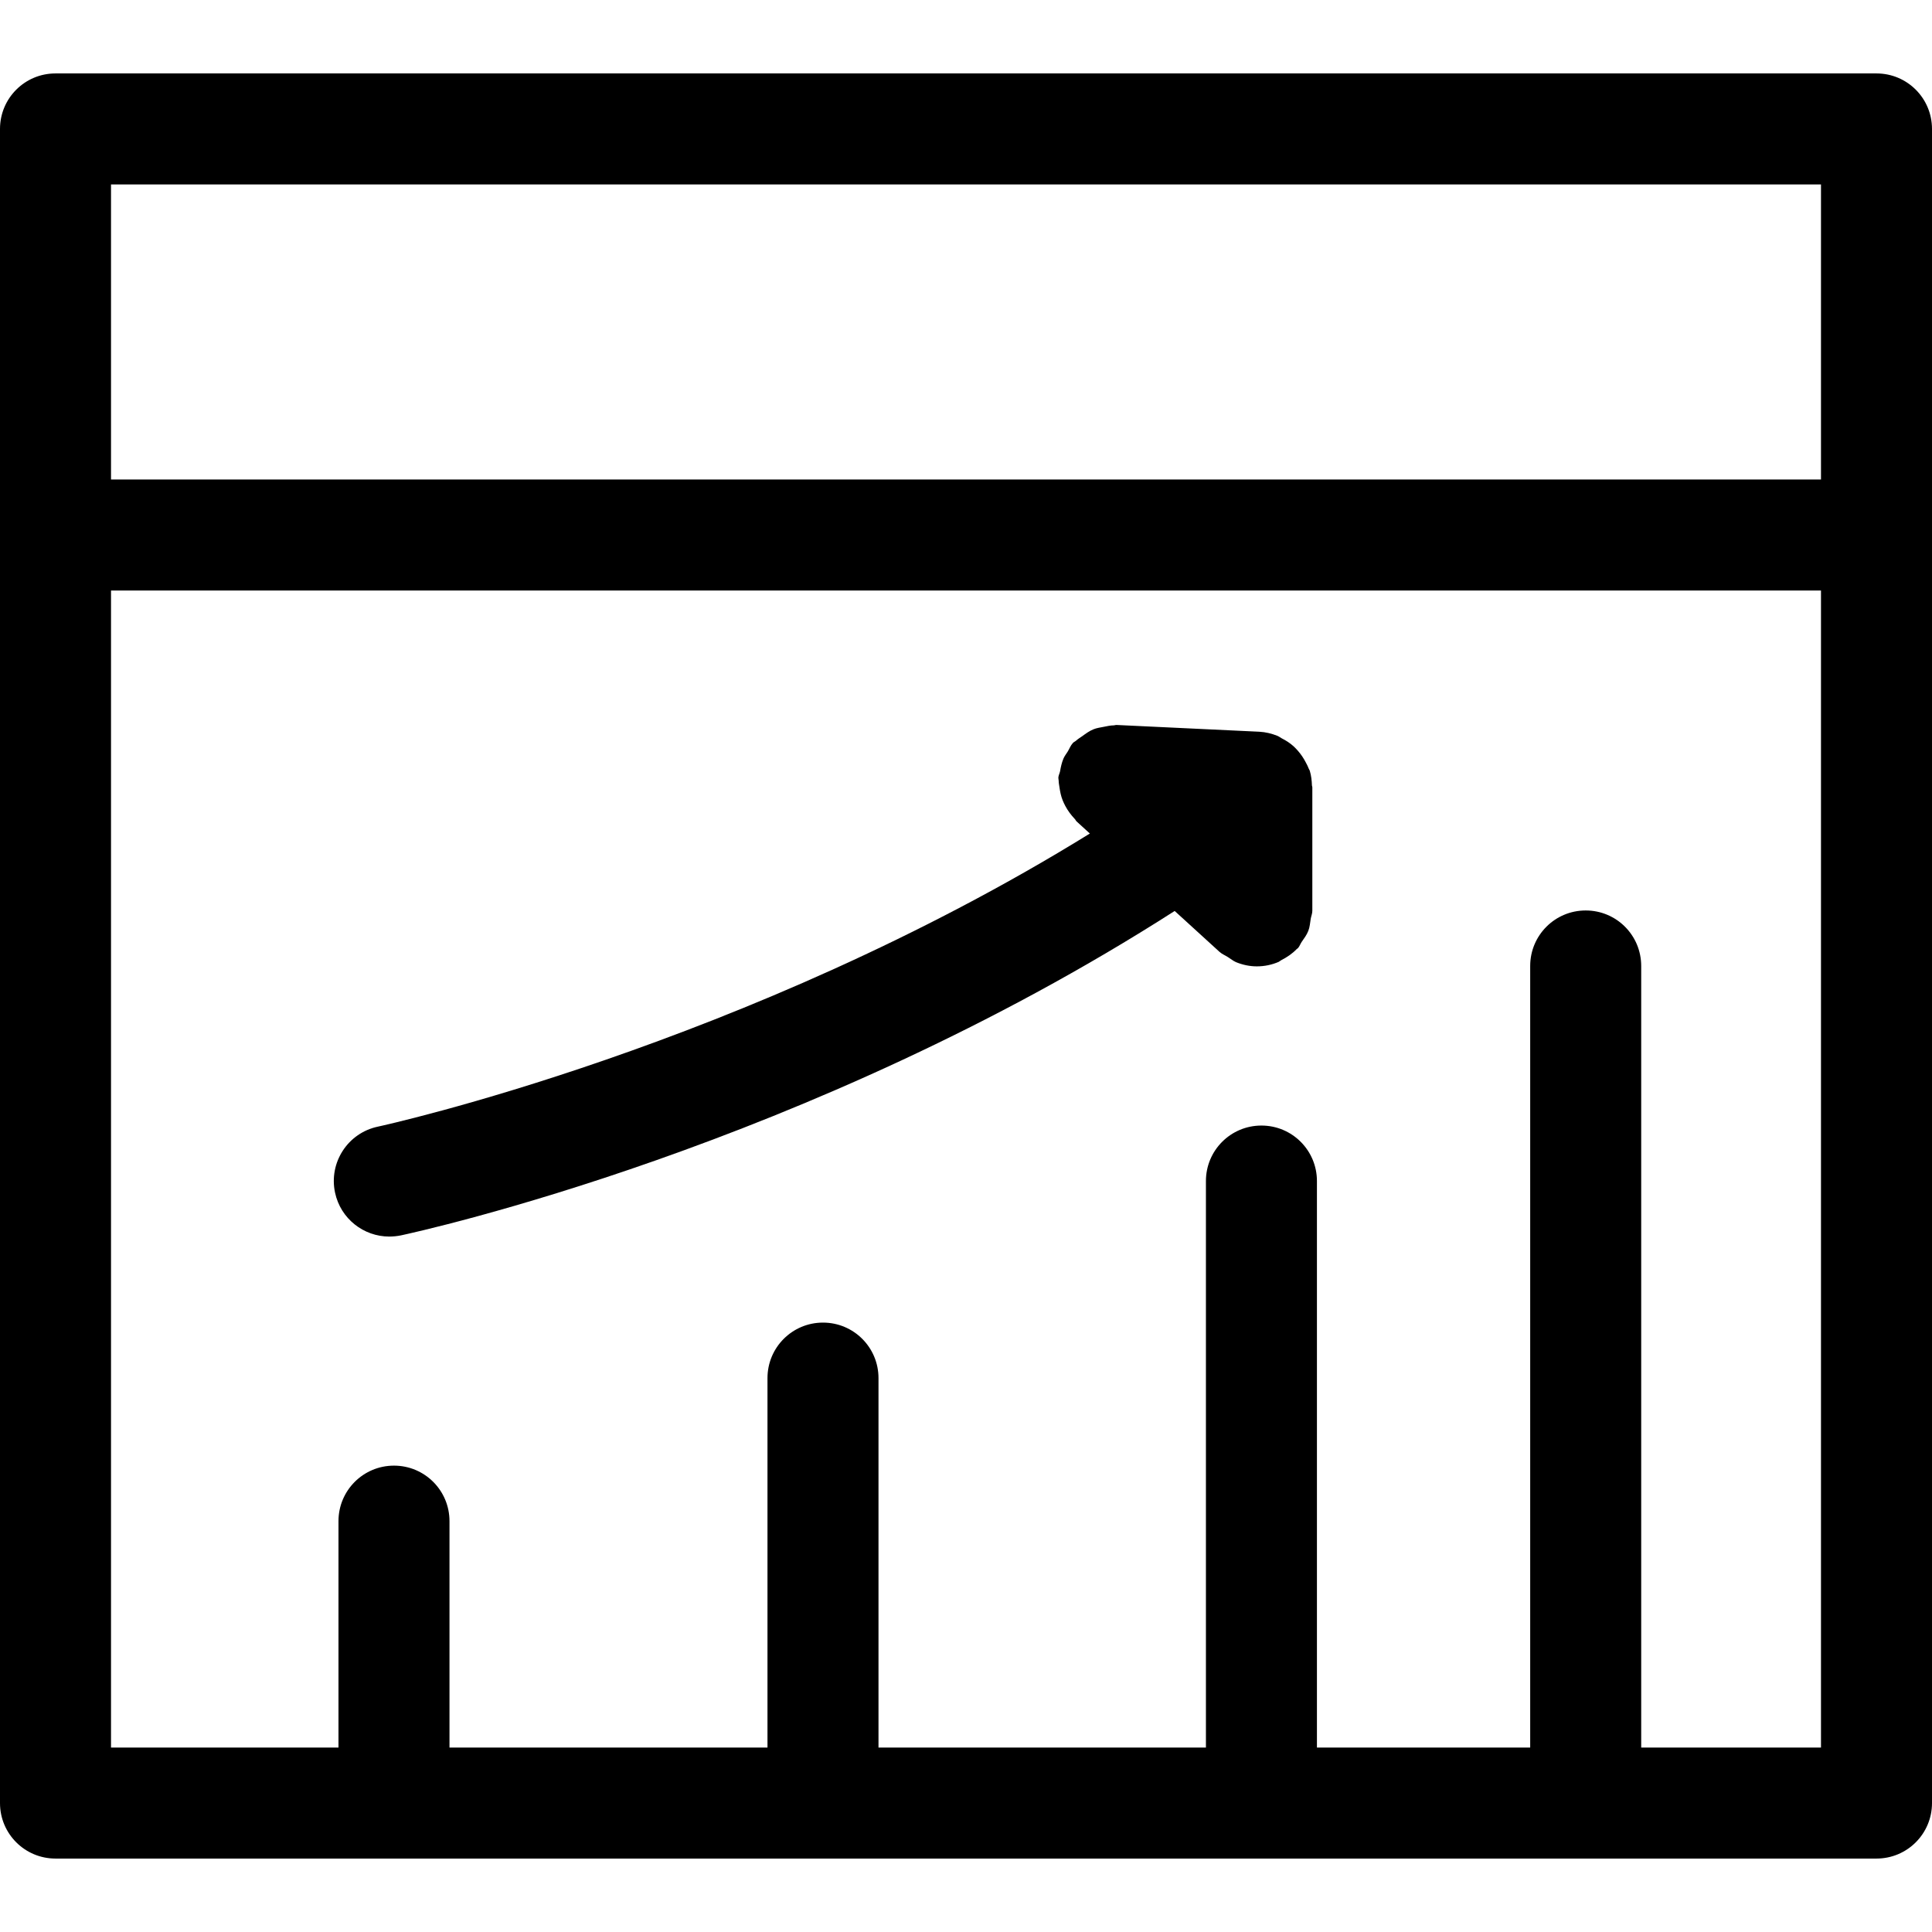
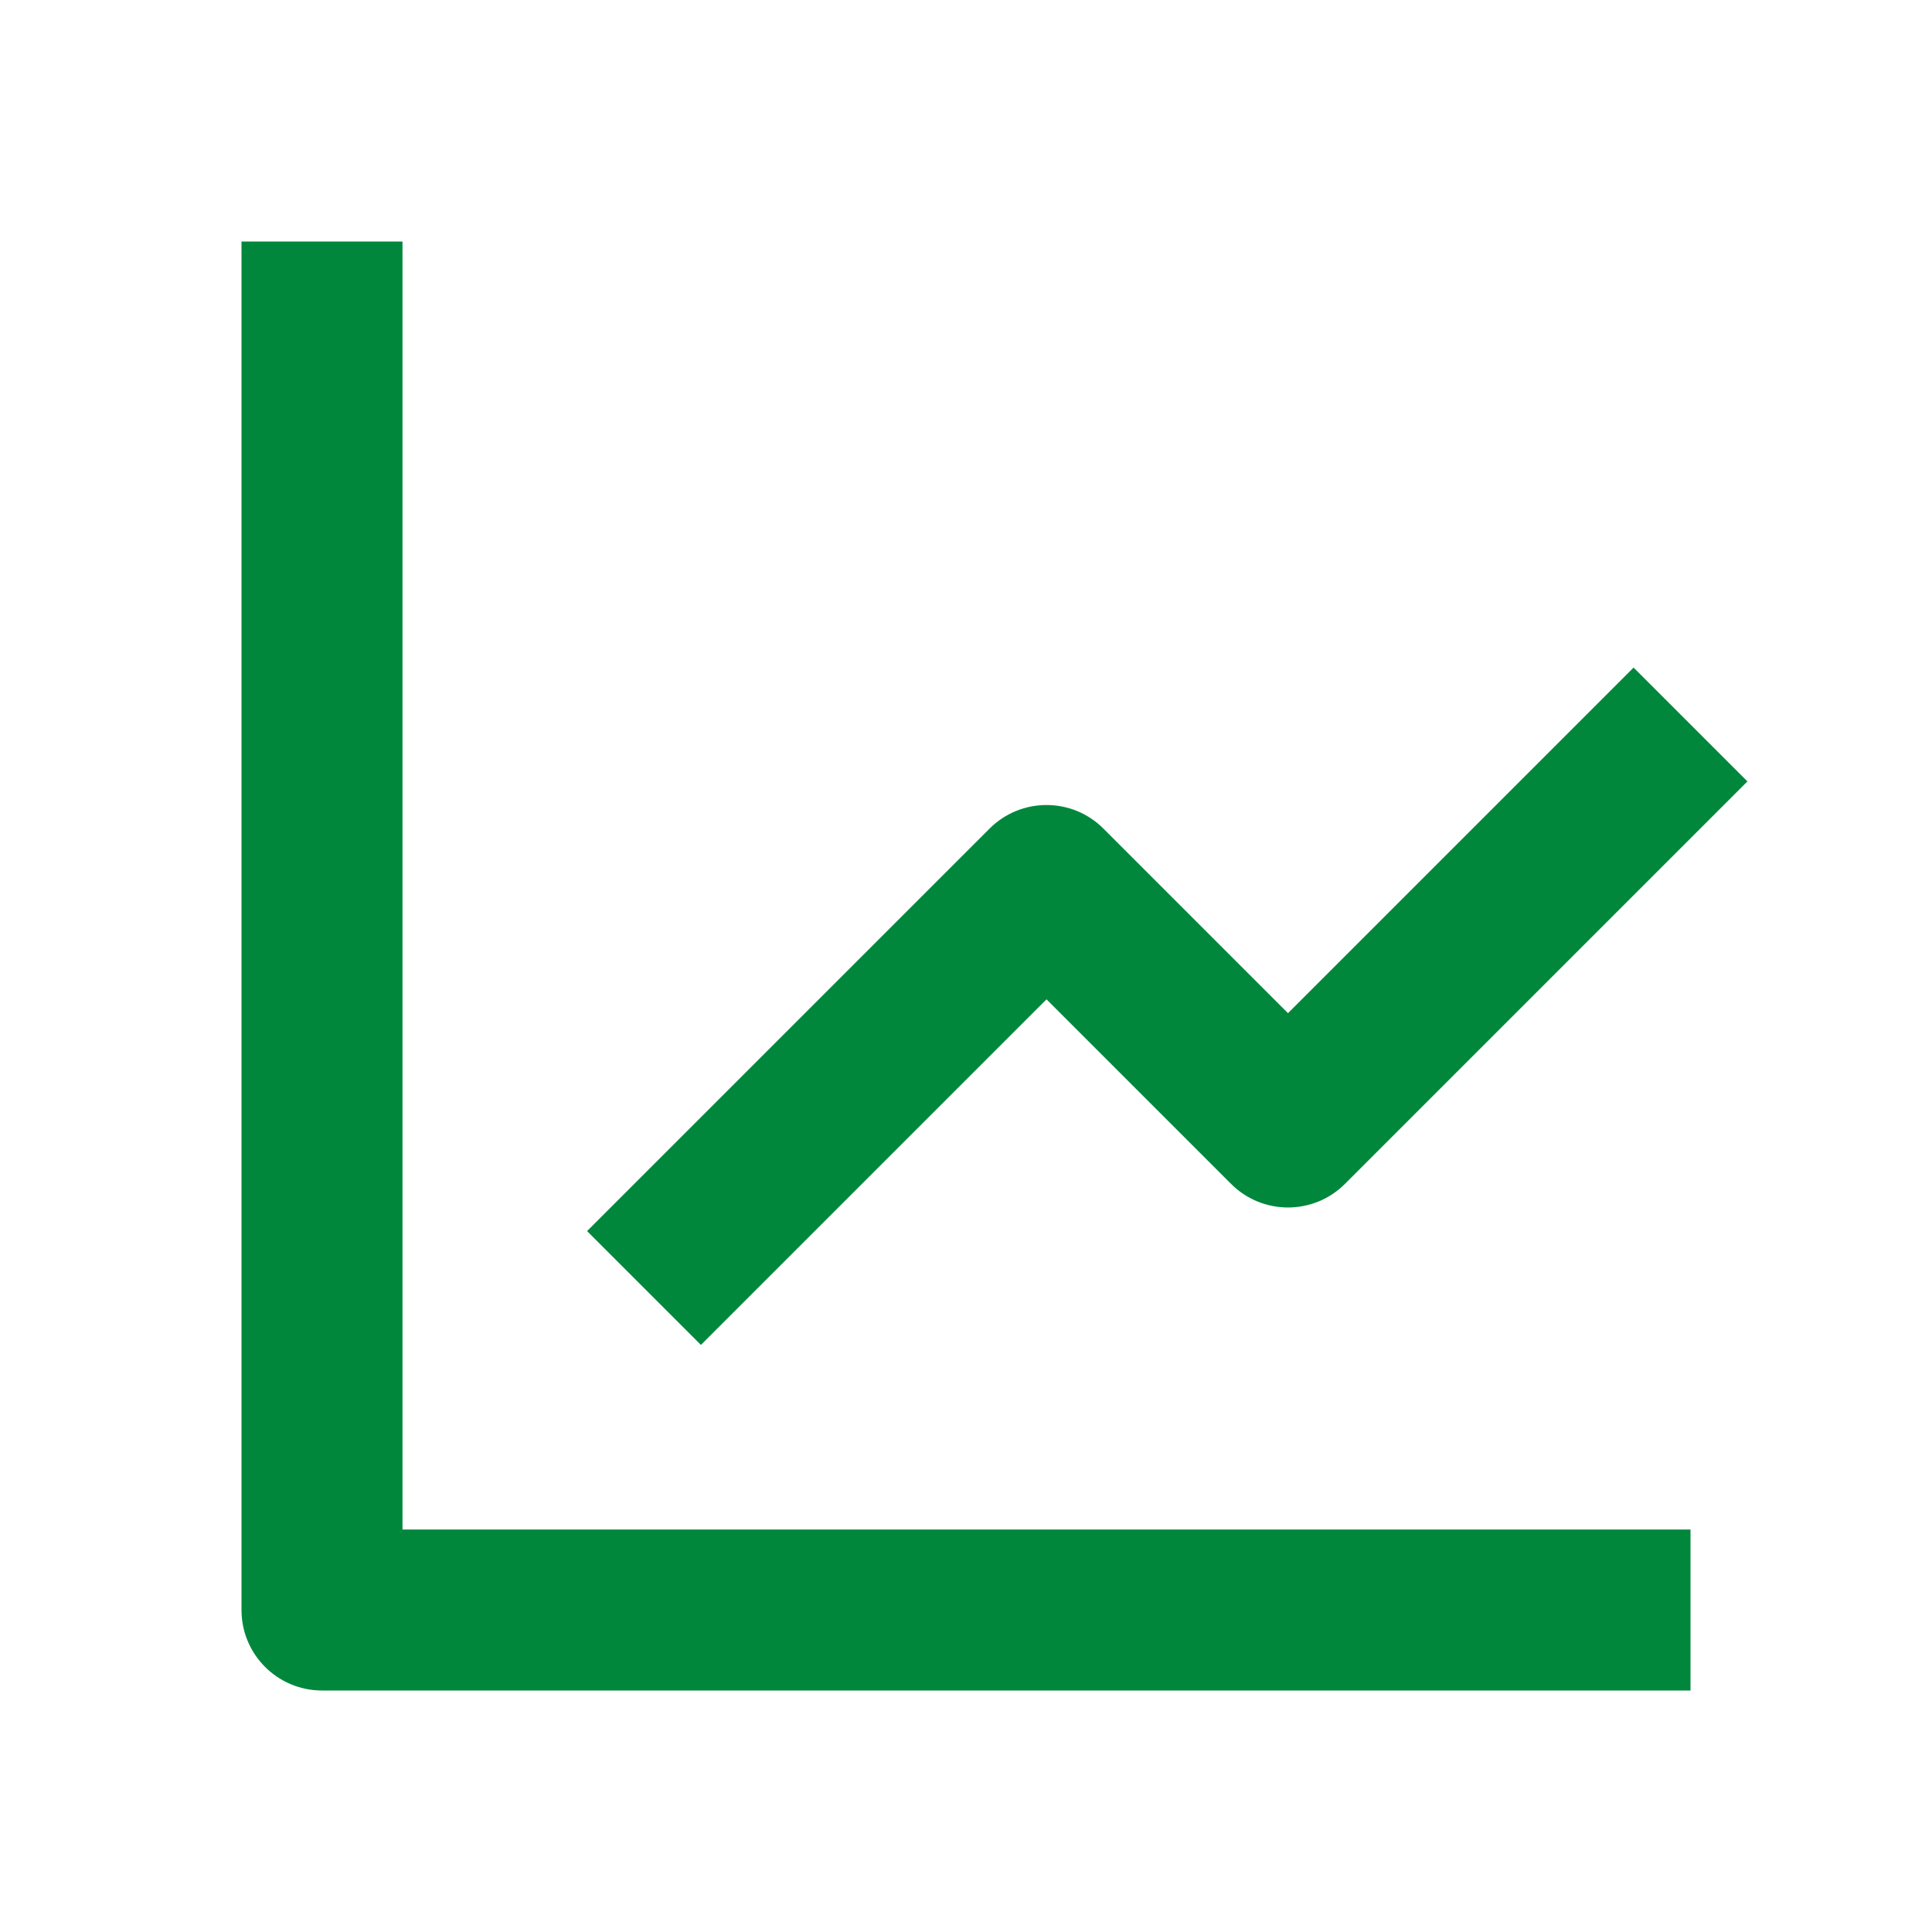
- <svg xmlns="http://www.w3.org/2000/svg" fill="#000000" version="1.1" id="Capa_1" viewBox="0 0 34.807 34.807" xml:space="preserve">
-   <g id="SVGRepo_bgCarrier" stroke-width="0" />
-   <g id="SVGRepo_tracerCarrier" stroke-linecap="round" stroke-linejoin="round" />
-   <g id="SVGRepo_iconCarrier">
-     <g>
-       <g>
-         <path d="M0,2.323v30.161c0,0.553,0.447,1,1,1h32.807c0.553,0,1-0.447,1-1V2.323c0-0.553-0.447-1-1-1H1C0.447,1.323,0,1.77,0,2.323 z M29.568,31.484V17.403c0-0.553-0.446-1-1-1c-0.553,0-1,0.447-1,1v14.081h-3.842V21.278c0-0.553-0.447-1-1-1s-1,0.447-1,1v10.206 h-5.899v-6.656c0-0.553-0.447-1-1-1c-0.553,0-1,0.447-1,1v6.656H8.098v-4.079c0-0.553-0.447-1-1-1c-0.553,0-1,0.447-1,1v4.079H2 V10.639h30.807v20.845H29.568z M32.807,3.323v5.316H2V3.323H32.807z" />
-         <path d="M23.643,14.194v-0.012c0-0.011-0.007-0.02-0.007-0.03c-0.003-0.088-0.012-0.176-0.038-0.263 c-0.006-0.02-0.019-0.034-0.025-0.053c-0.014-0.039-0.034-0.073-0.053-0.11c-0.037-0.07-0.08-0.134-0.131-0.193 c-0.027-0.031-0.054-0.061-0.084-0.088c-0.064-0.058-0.136-0.104-0.213-0.143c-0.027-0.015-0.051-0.034-0.08-0.046 c-0.102-0.04-0.21-0.067-0.322-0.073l-2.576-0.122c-0.016-0.001-0.029,0.007-0.045,0.007c-0.065,0-0.129,0.016-0.192,0.028 c-0.06,0.012-0.117,0.019-0.174,0.042c-0.074,0.029-0.138,0.076-0.204,0.124c-0.037,0.026-0.075,0.048-0.109,0.079 c-0.019,0.018-0.043,0.025-0.061,0.045c-0.043,0.047-0.062,0.104-0.094,0.156c-0.027,0.042-0.056,0.079-0.076,0.125 c-0.031,0.074-0.047,0.15-0.061,0.229c-0.008,0.04-0.029,0.074-0.031,0.116c0,0.019,0.006,0.035,0.006,0.053 c0,0.04,0.009,0.078,0.014,0.117c0.012,0.082,0.027,0.159,0.057,0.234c0.016,0.036,0.029,0.07,0.049,0.105 c0.045,0.084,0.101,0.16,0.166,0.229c0.016,0.014,0.021,0.033,0.035,0.047l0.241,0.22c-6.199,3.833-12.755,5.266-12.829,5.281 c-0.54,0.115-0.885,0.646-0.77,1.188c0.1,0.47,0.515,0.792,0.977,0.792c0.068,0,0.139-0.007,0.209-0.021 c0.325-0.069,7.325-1.604,13.941-5.845l0.807,0.736c0.047,0.042,0.102,0.063,0.152,0.095c0.051,0.031,0.094,0.069,0.148,0.092 c0.121,0.049,0.246,0.075,0.373,0.075c0.139,0,0.271-0.028,0.394-0.081c0.017-0.008,0.03-0.023,0.047-0.031 c0.104-0.053,0.2-0.118,0.28-0.202c0.006-0.005,0.013-0.007,0.018-0.012c0.032-0.035,0.044-0.078,0.07-0.116 c0.044-0.064,0.091-0.125,0.119-0.199c0.027-0.069,0.031-0.142,0.043-0.215c0.008-0.049,0.029-0.093,0.029-0.144V14.194 C23.643,14.195,23.643,14.195,23.643,14.194z" />
-       </g>
-     </g>
-   </g>
+ <svg xmlns="http://www.w3.org/2000/svg" width="24" height="24" viewBox="0 0 24 24">
+   <path fill="#00873C" d="M3 3v17a1 1 0 001 1h17v-2H5V3H3z" />
+   <path fill="#00873C" d="M15.293 14.707a1 1 0 001.414 0l5-5-1.414-1.414L16 12.586l-2.293-2.293a1 1 0 00-1.414 0l-5 5 1.414 1.414L13 12.414l2.293 2.293z" />
</svg>
